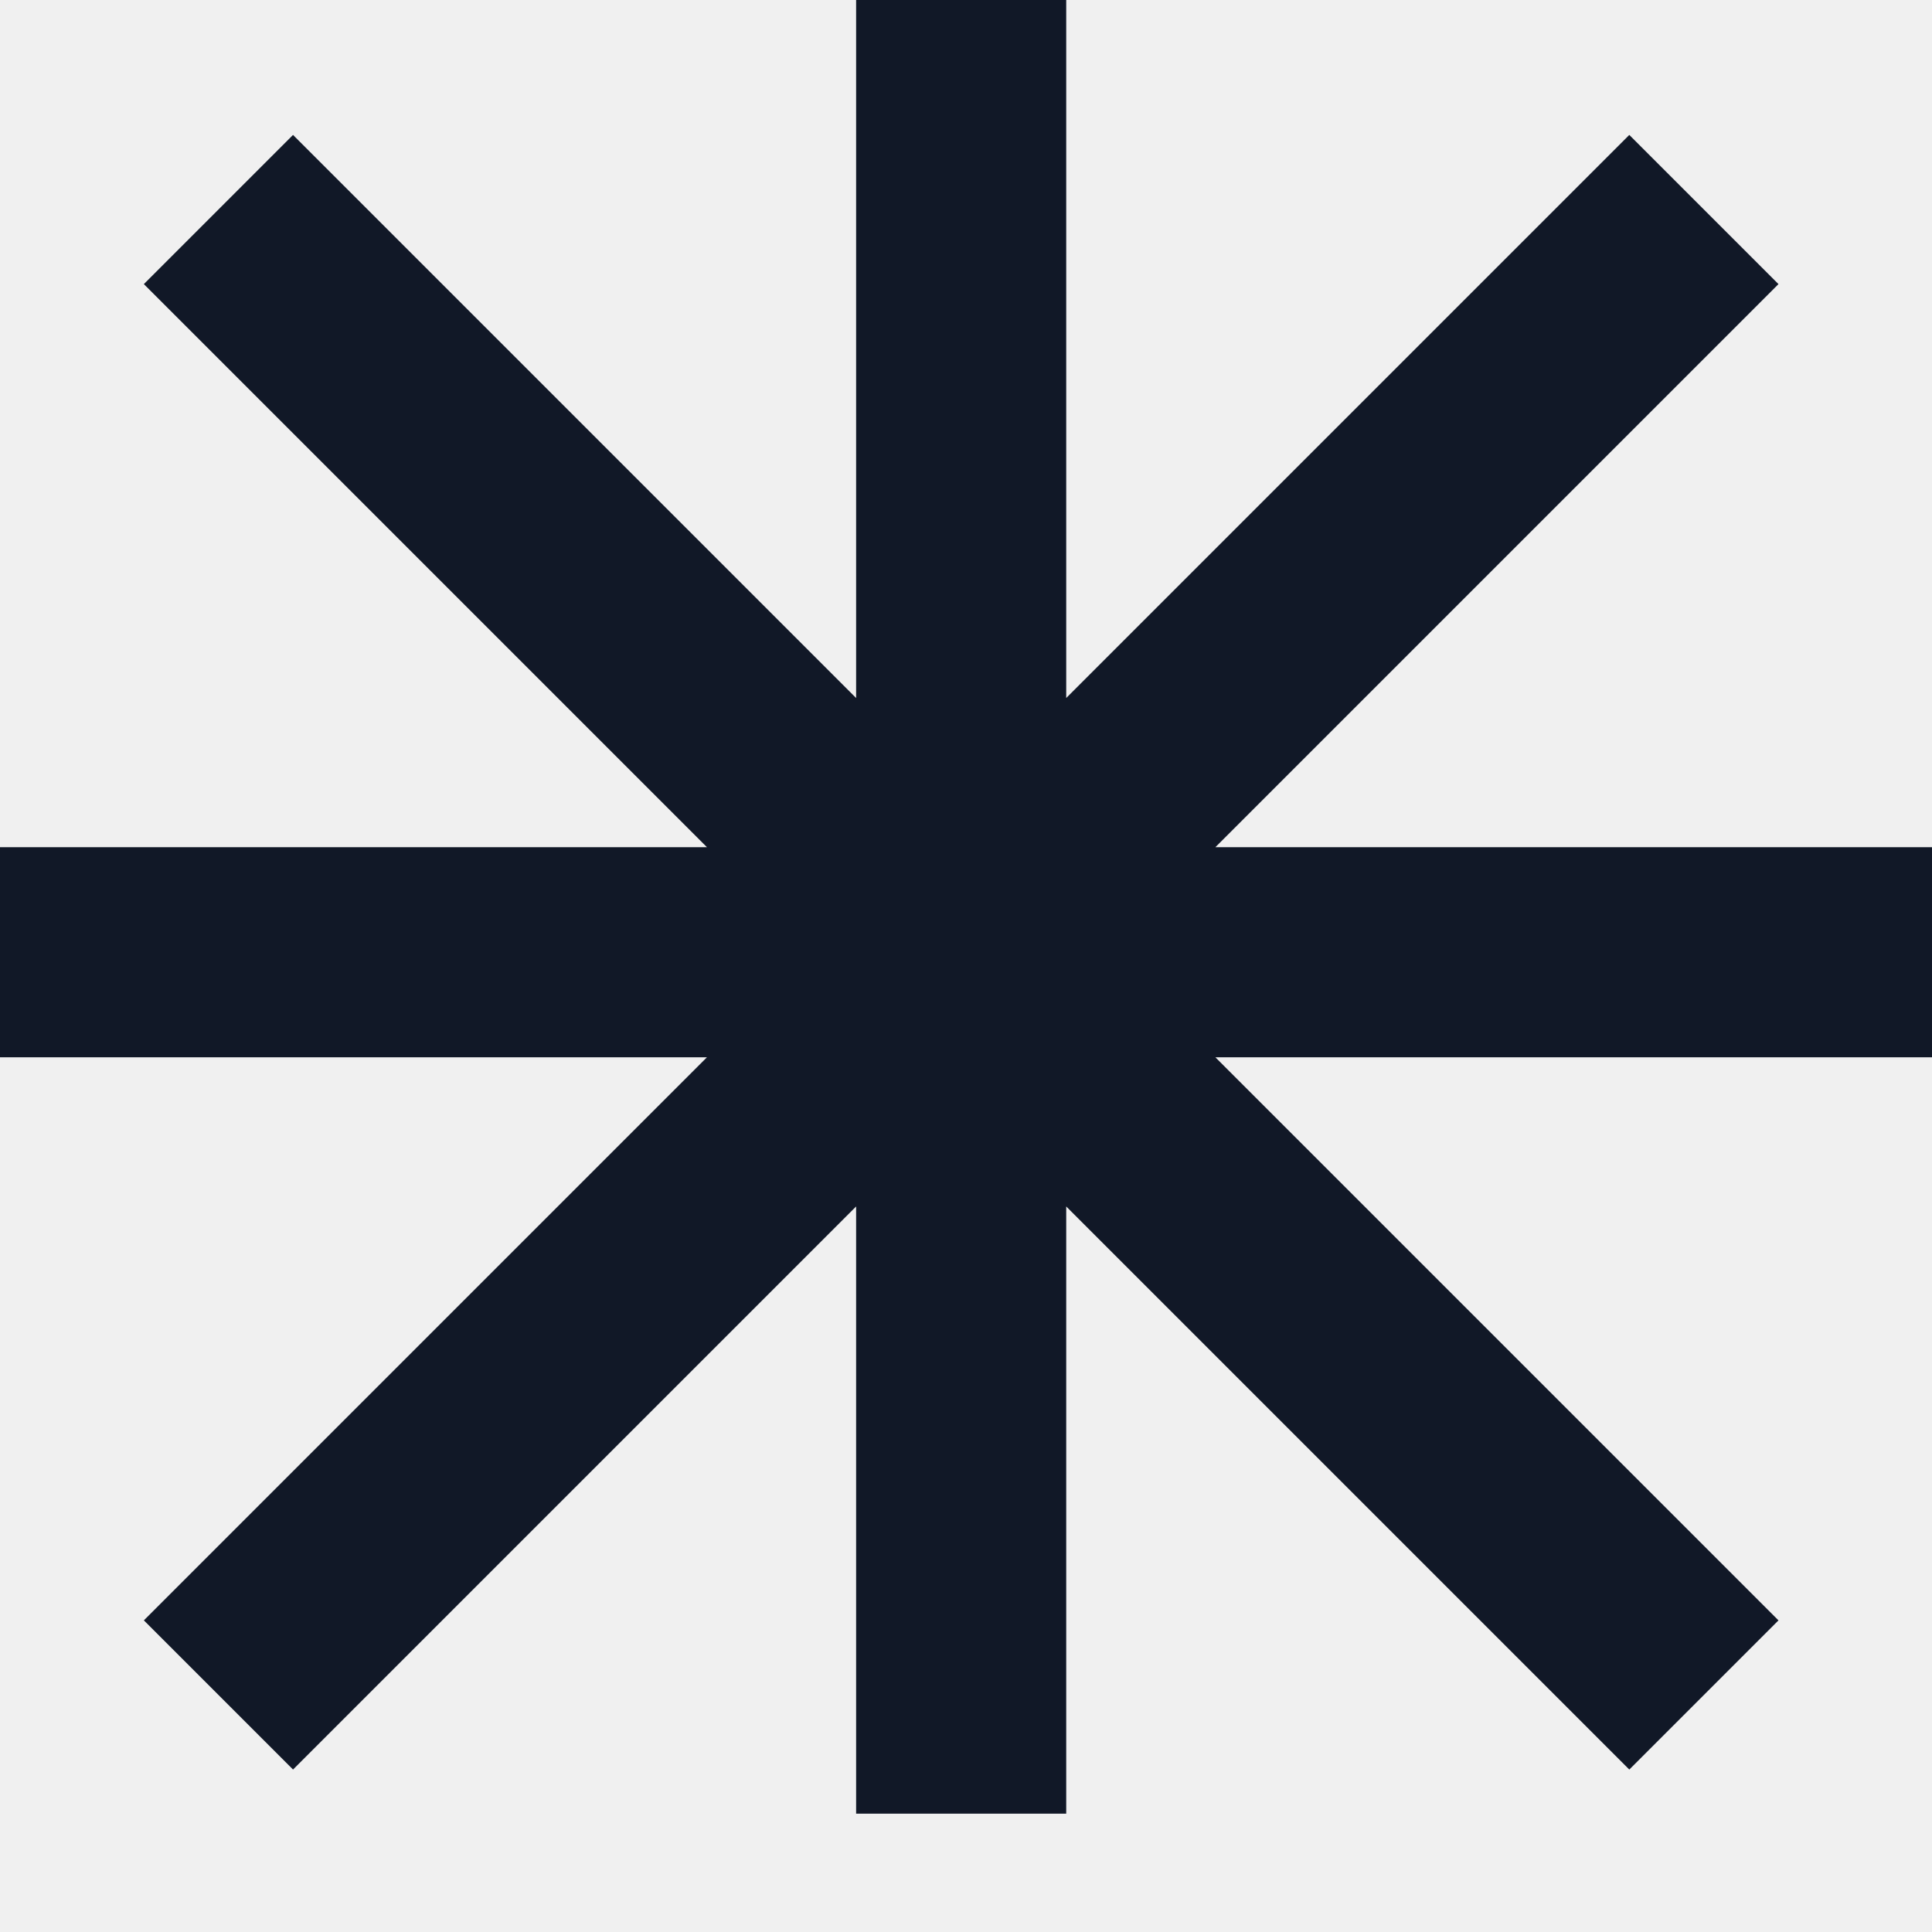
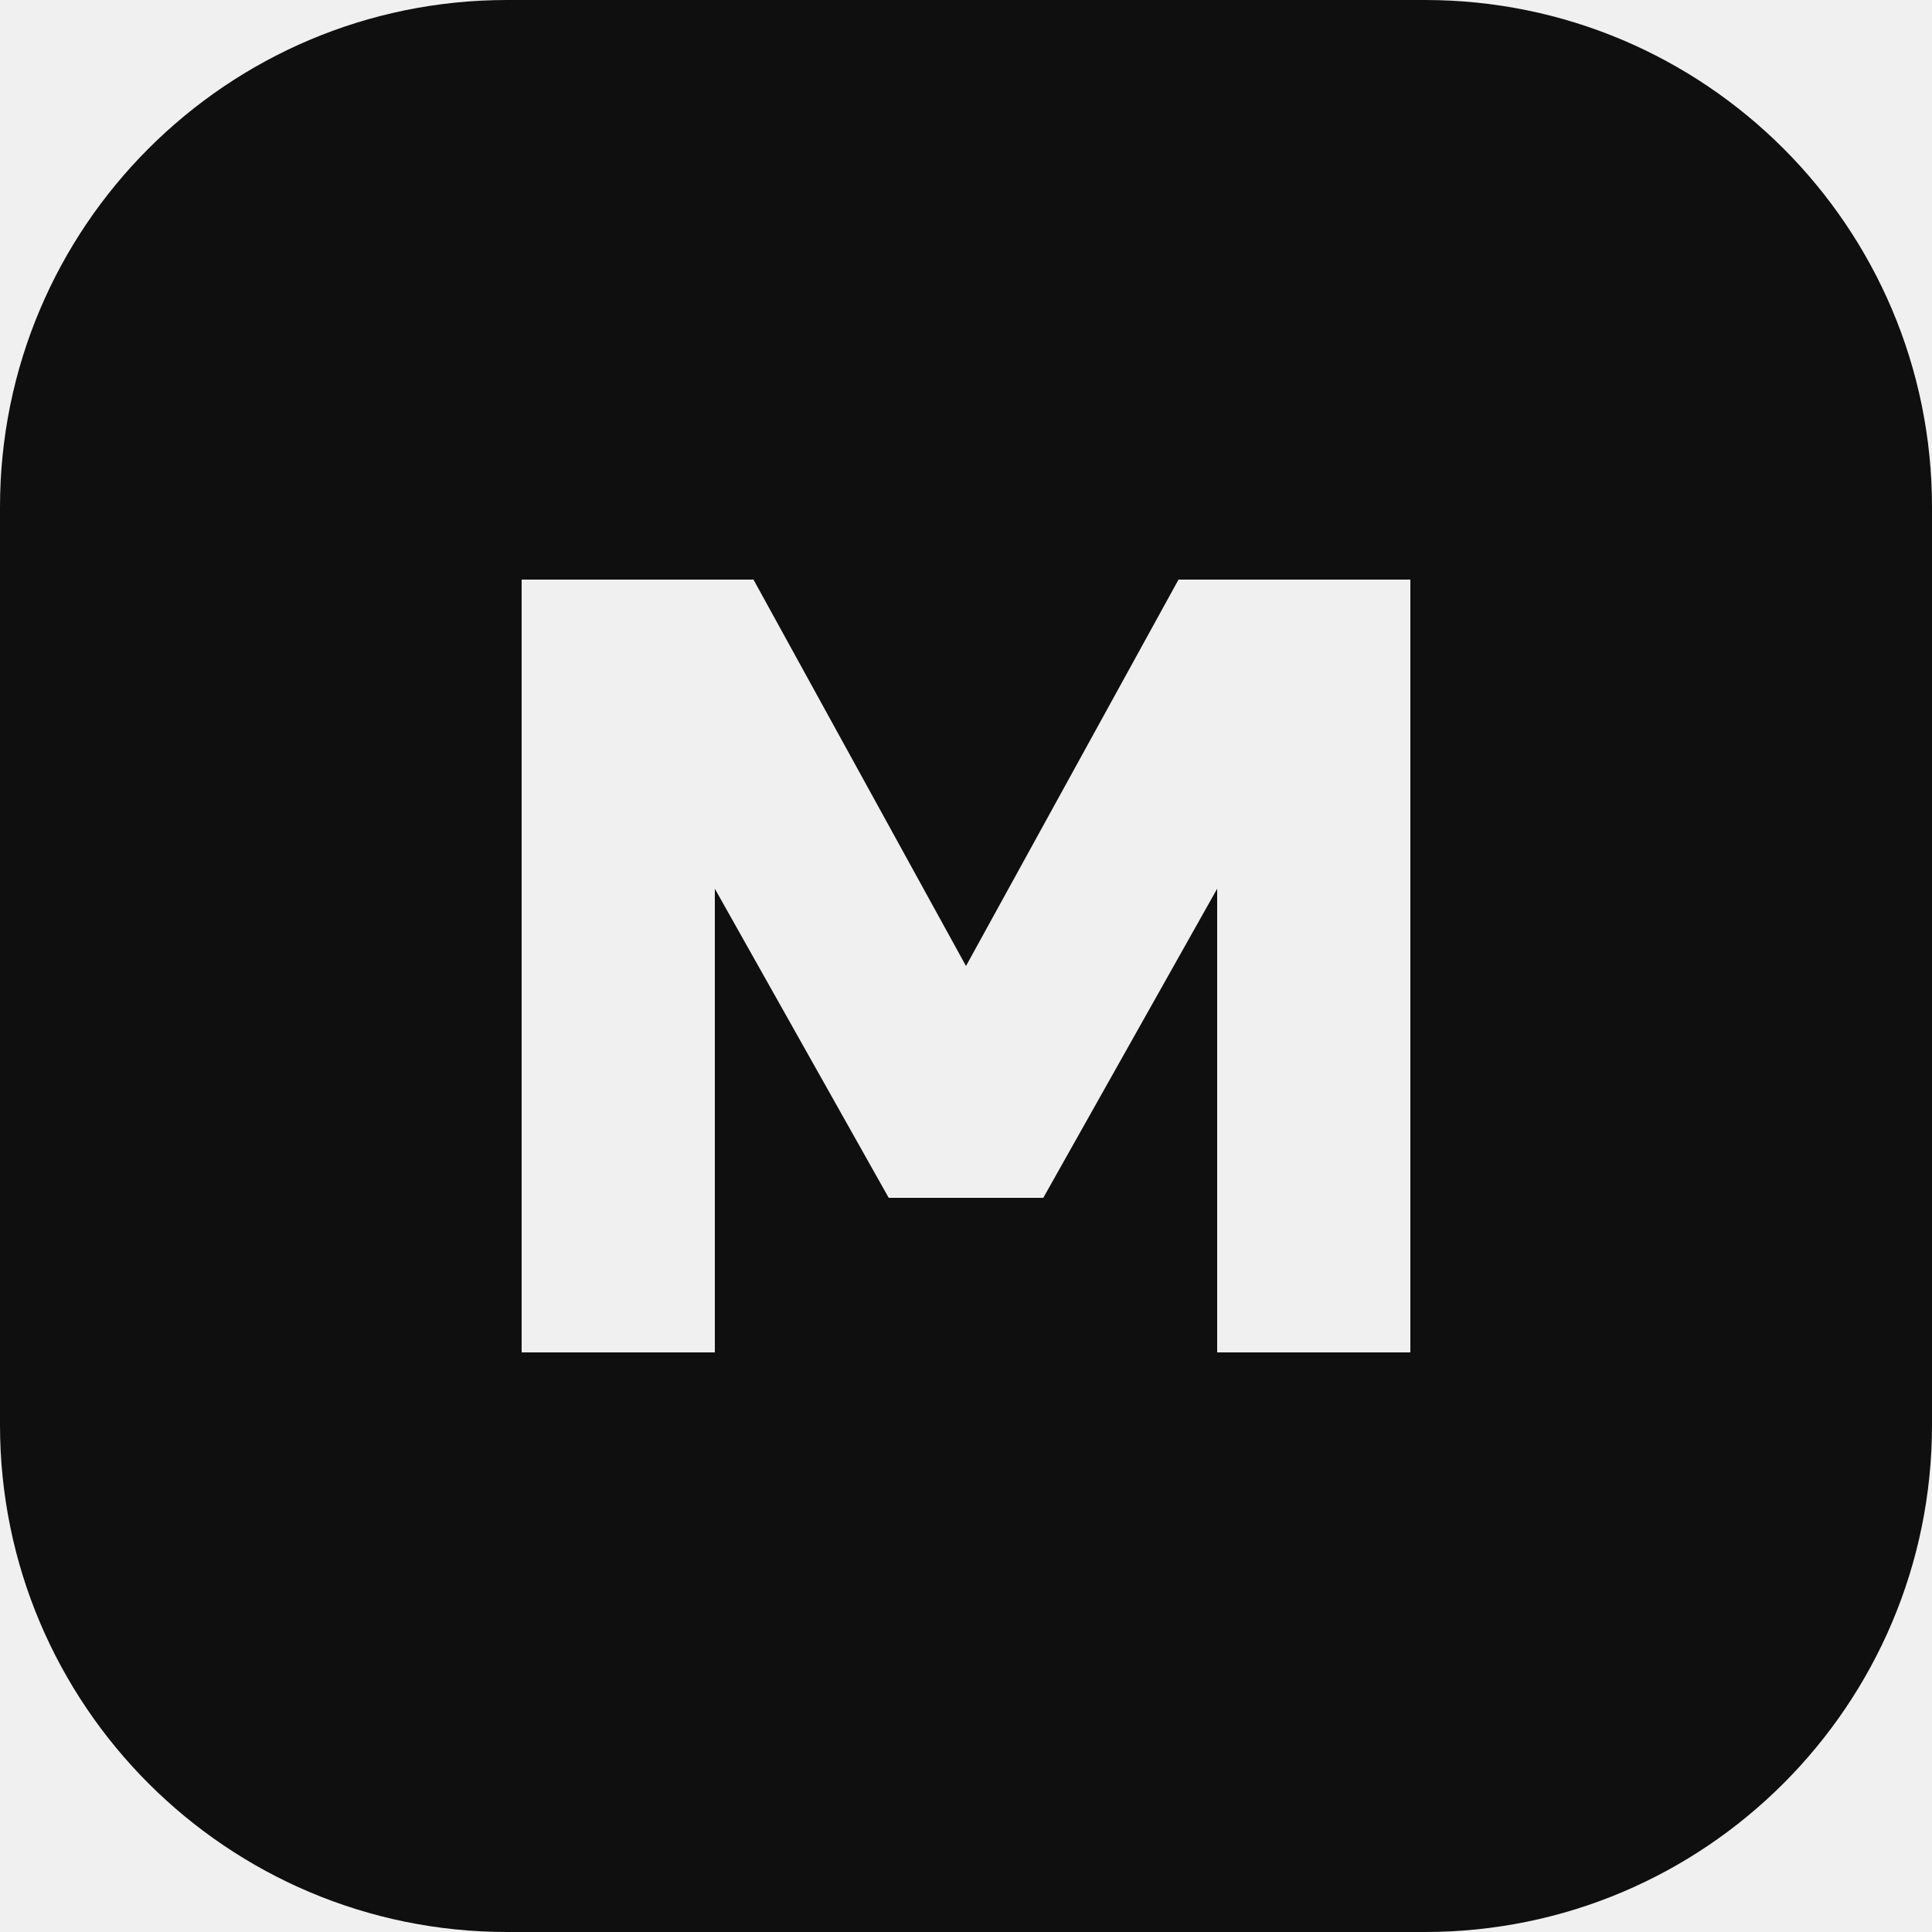
<svg xmlns="http://www.w3.org/2000/svg" viewBox="0 0 80 80" role="img" aria-label="Marvis">
-   <polygon fill="#111827" points="35,51.1 35,80 45,80 45,51.1 71.8,77.9 78.9,70.8 52.1,44 90,44 90,34 52.1,34 78.9,7.2 71.8,0.1 45,26.9 45,-11 35,-11 35,26.9 8.2,0.1 1.1,7.2 27.9,34 -10,34 -10,44 27.9,44 1.1,70.8 8.2,77.9" transform="translate(5, 5.5) scale(0.87)" />
+   <mask id="m">
+     <rect width="80" height="80" fill="white" />
+     <polygon fill="black" transform="scale(0.8)" points="27,70 27,30 39,30 50,50 61,30 73,30 73,70 63,70 63,46 54,62 46,62 37,46 37,70" />
+   </mask>
+   <rect width="80" height="80" rx="21" fill="#0f0f0f" mask="url(#m)" />
</svg>
